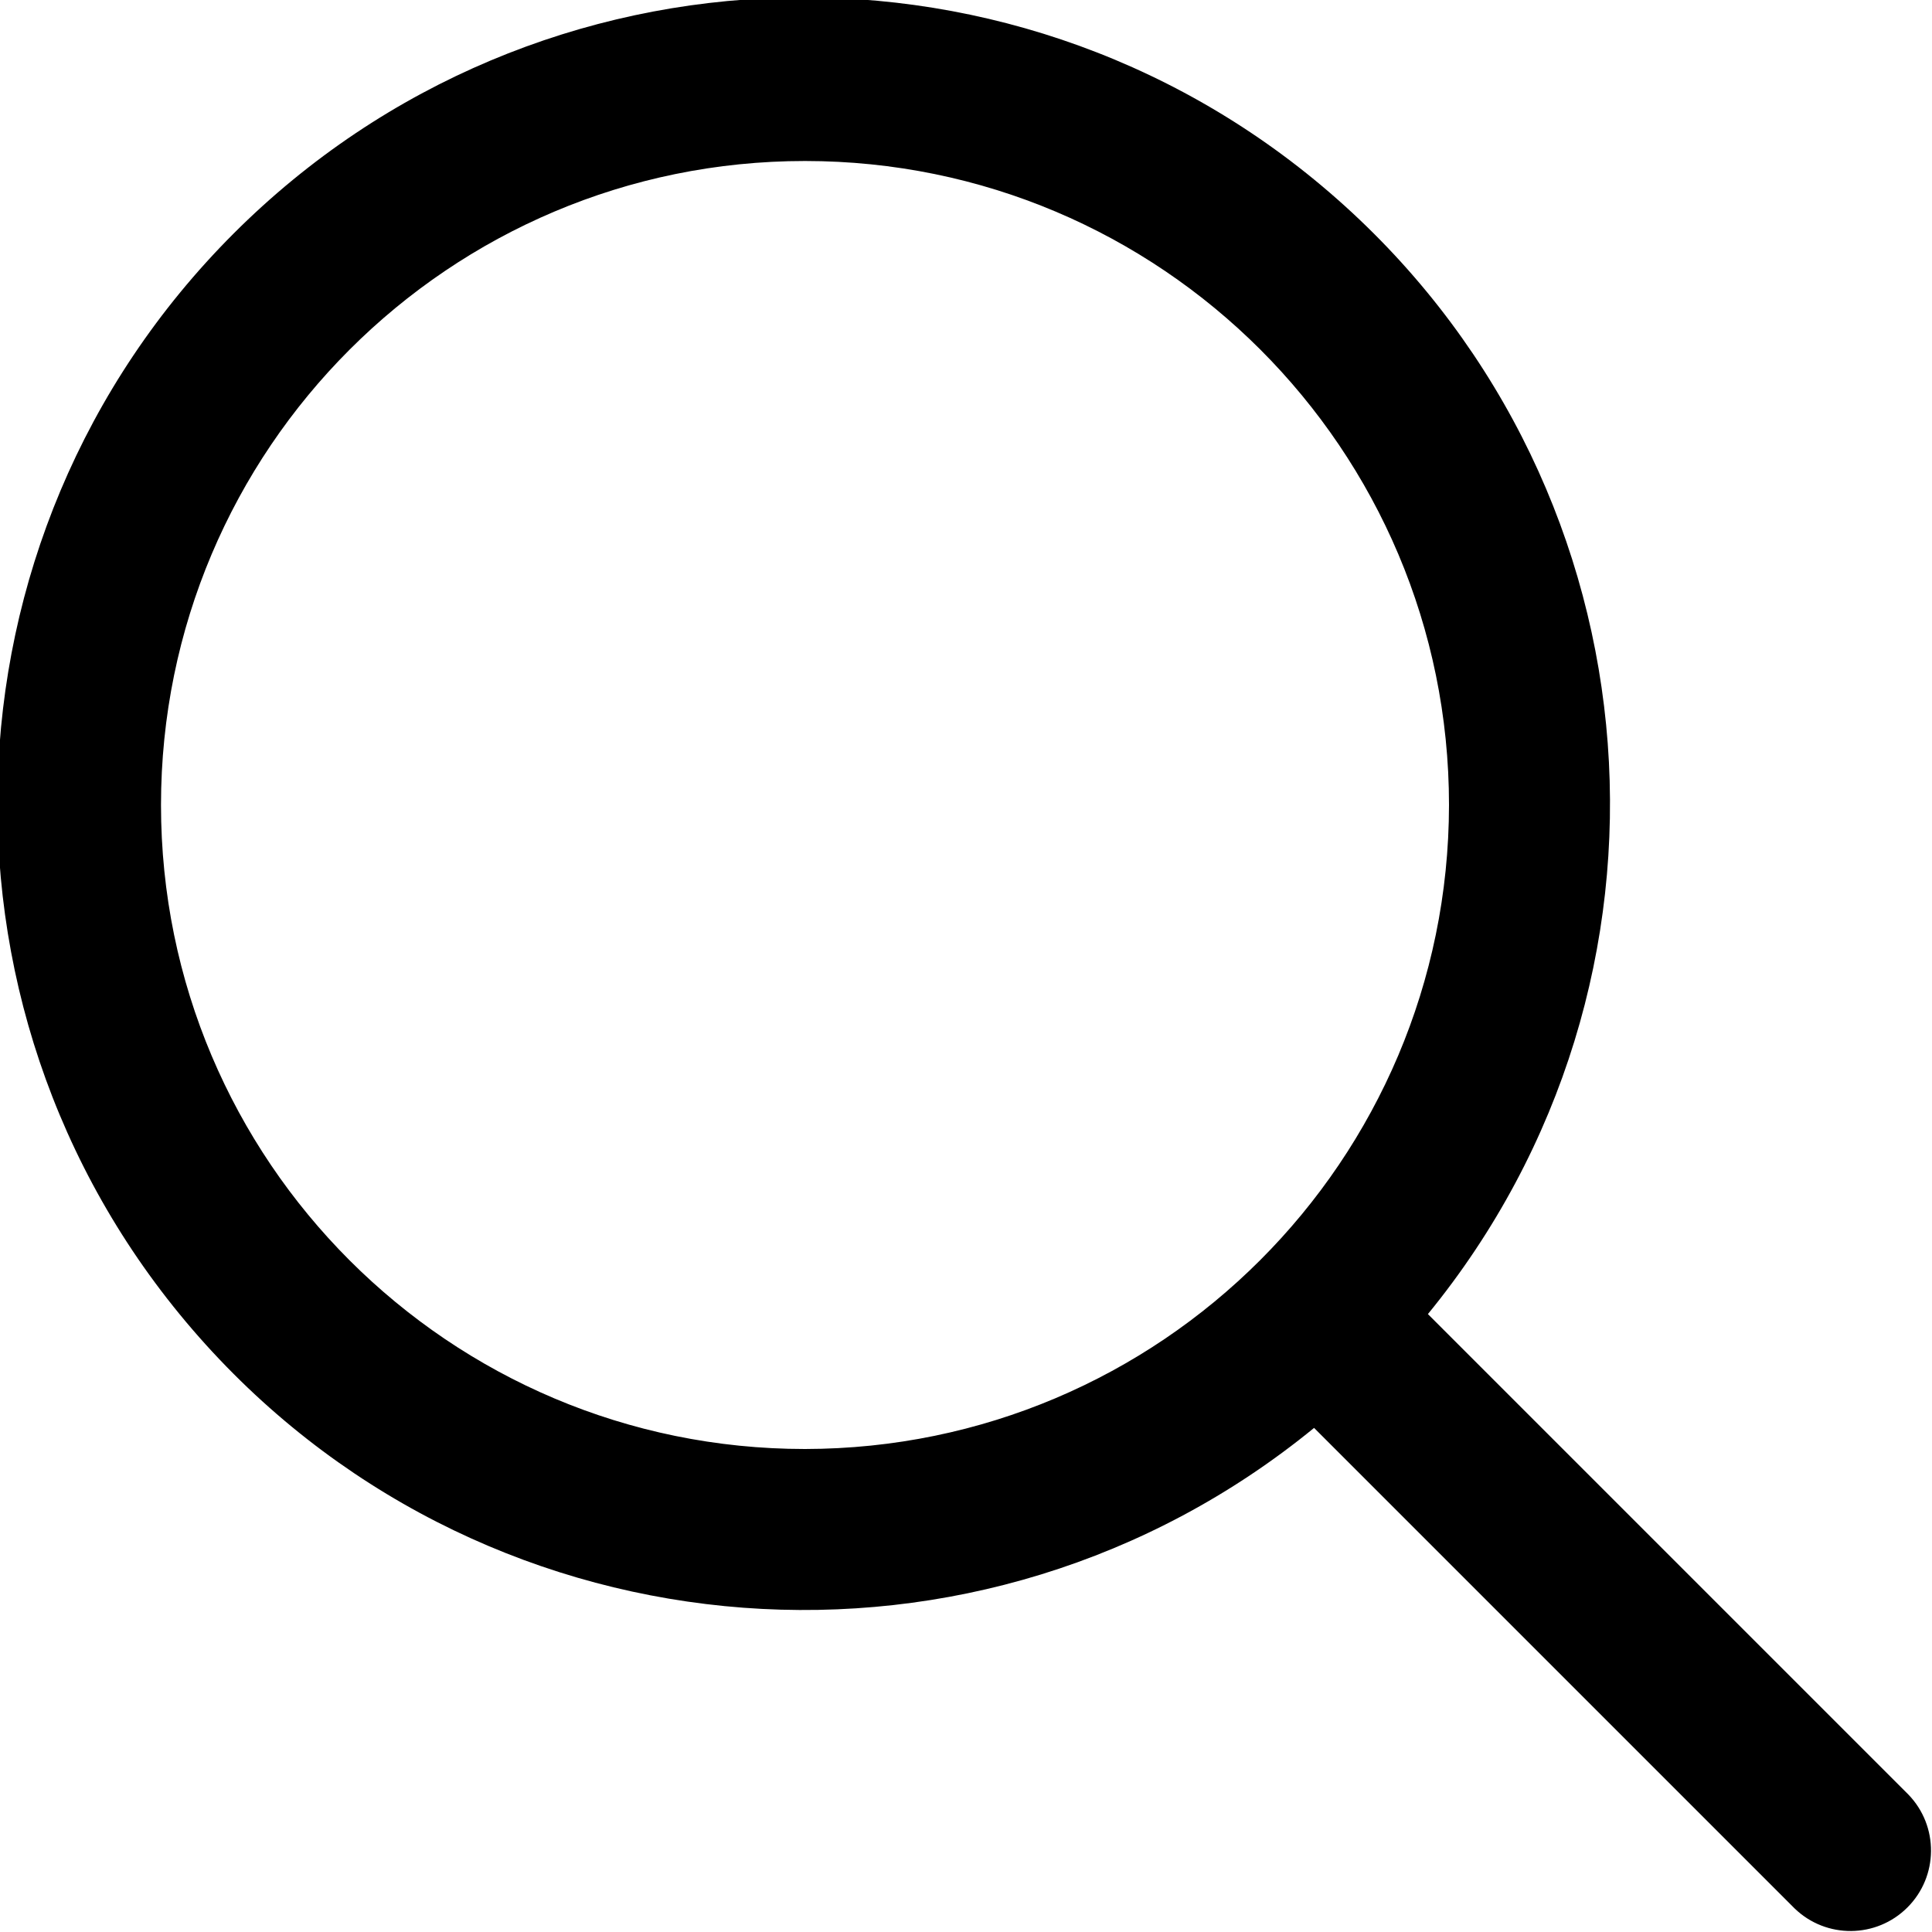
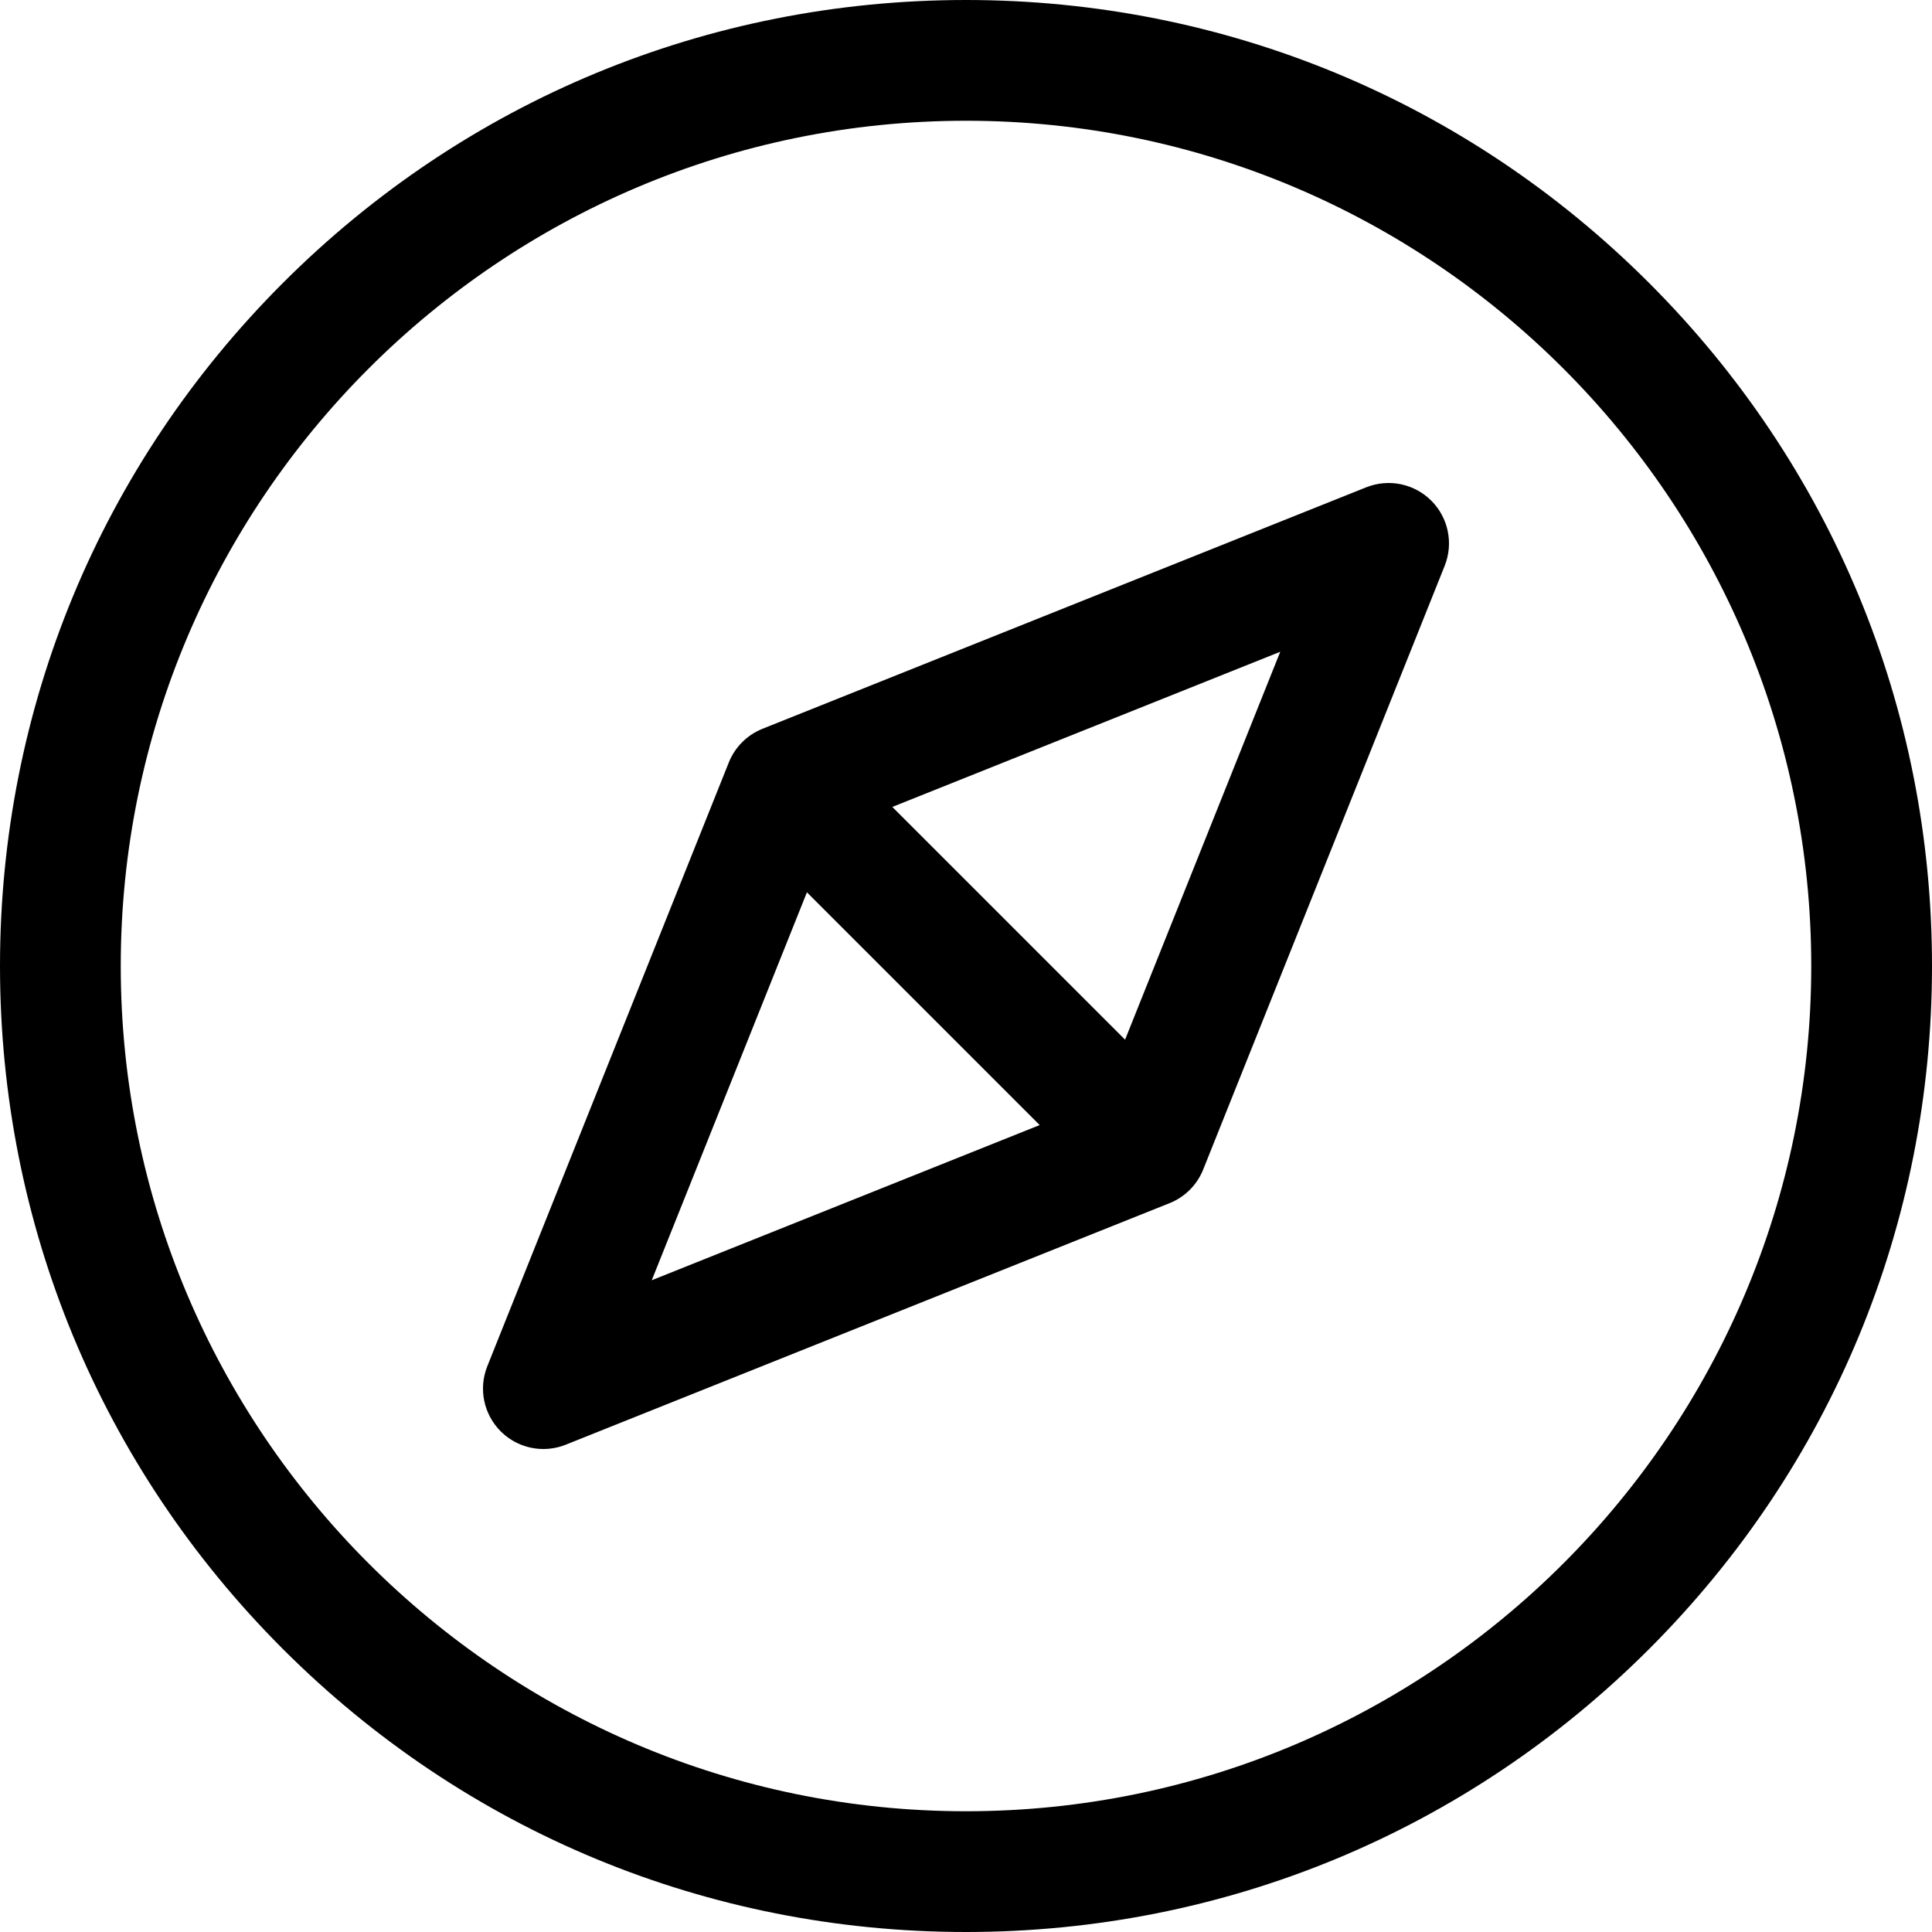
- <svg xmlns="http://www.w3.org/2000/svg" id="Outline" viewBox="0 0 24 24" width="512" height="512">
-   <path d="M23.707,22.293l-5.969-5.969a10.016,10.016,0,1,0-1.414,1.414l5.969,5.969a1,1,0,0,0,1.414-1.414ZM10,18a8,8,0,1,1,8-8A8.009,8.009,0,0,1,10,18Z" />
+ <svg xmlns="http://www.w3.org/2000/svg" id="Layer_1" enable-background="new 0 0 512 512" height="512" viewBox="0 0 512 512" width="512">
+   <g>
+     <path d="m304 304-96-96" fill="none" />
+     <path d="m303 319c-4.095 0-8.189-1.562-11.313-4.687l-94-94c-6.249-6.248-6.249-16.379 0-22.627 6.248-6.249 16.379-6.249 22.627 0l94 94c6.249 6.248 6.249 16.379 0 22.627-3.125 3.125-7.219 4.687-11.314 4.687z" />
+     <path d="m144.003 384c-4.167 0-8.258-1.628-11.317-4.687-4.525-4.526-5.919-11.313-3.542-17.256l64-160c1.626-4.065 4.848-7.287 8.913-8.913l160-64c5.944-2.377 12.73-.983 17.256 3.542 4.525 4.526 5.919 11.313 3.542 17.256l-64 160c-1.626 4.065-4.848 7.287-8.913 8.913l-160 64c-1.926.771-3.941 1.145-5.939 1.145zm76.306-163.691-47.588 118.97 118.97-47.588 47.588-118.97z" />
+     <path d="m256 512c-68.38 0-132.667-26.628-181.02-74.98s-74.98-112.64-74.98-181.02 26.628-132.667 74.98-181.02 112.64-74.98 181.02-74.98 132.667 26.628 181.02 74.98 74.98 112.64 74.98 181.02-26.628 132.667-74.98 181.02-112.64 74.98-181.02 74.98zm0-480c-123.514 0-224 100.486-224 224s100.486 224 224 224 224-100.486 224-224-100.486-224-224-224z" />
+   </g>
</svg>
